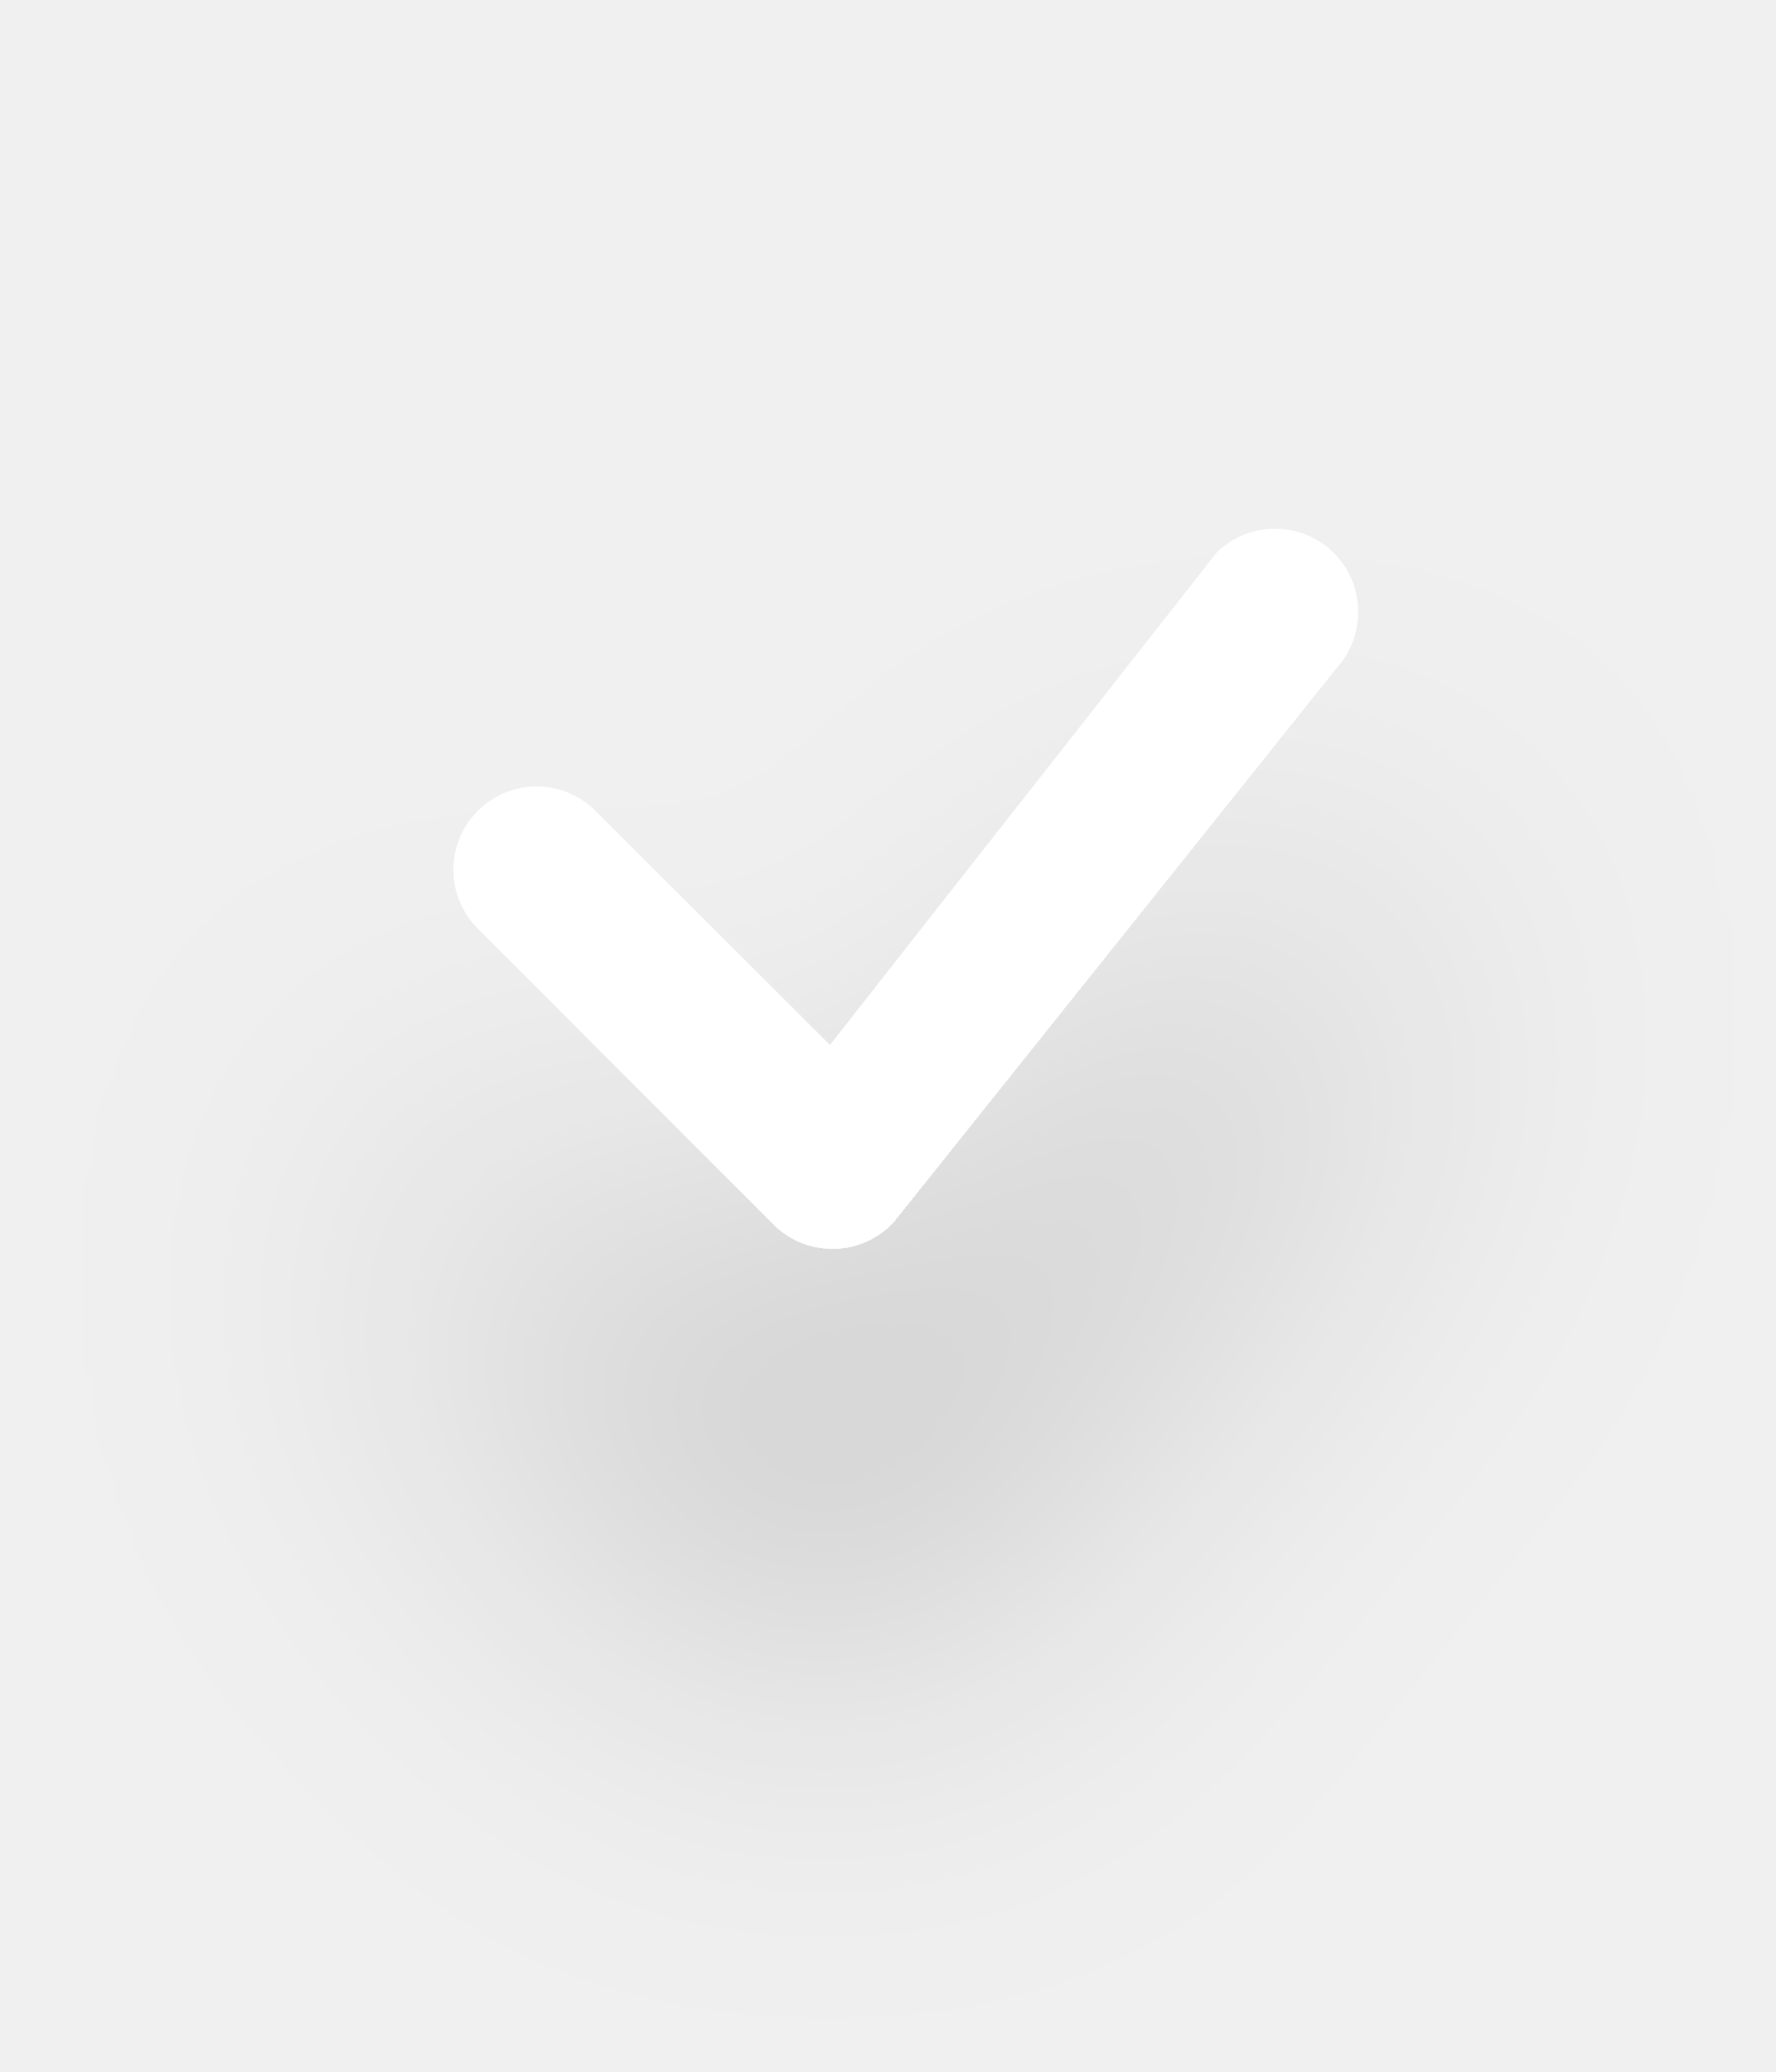
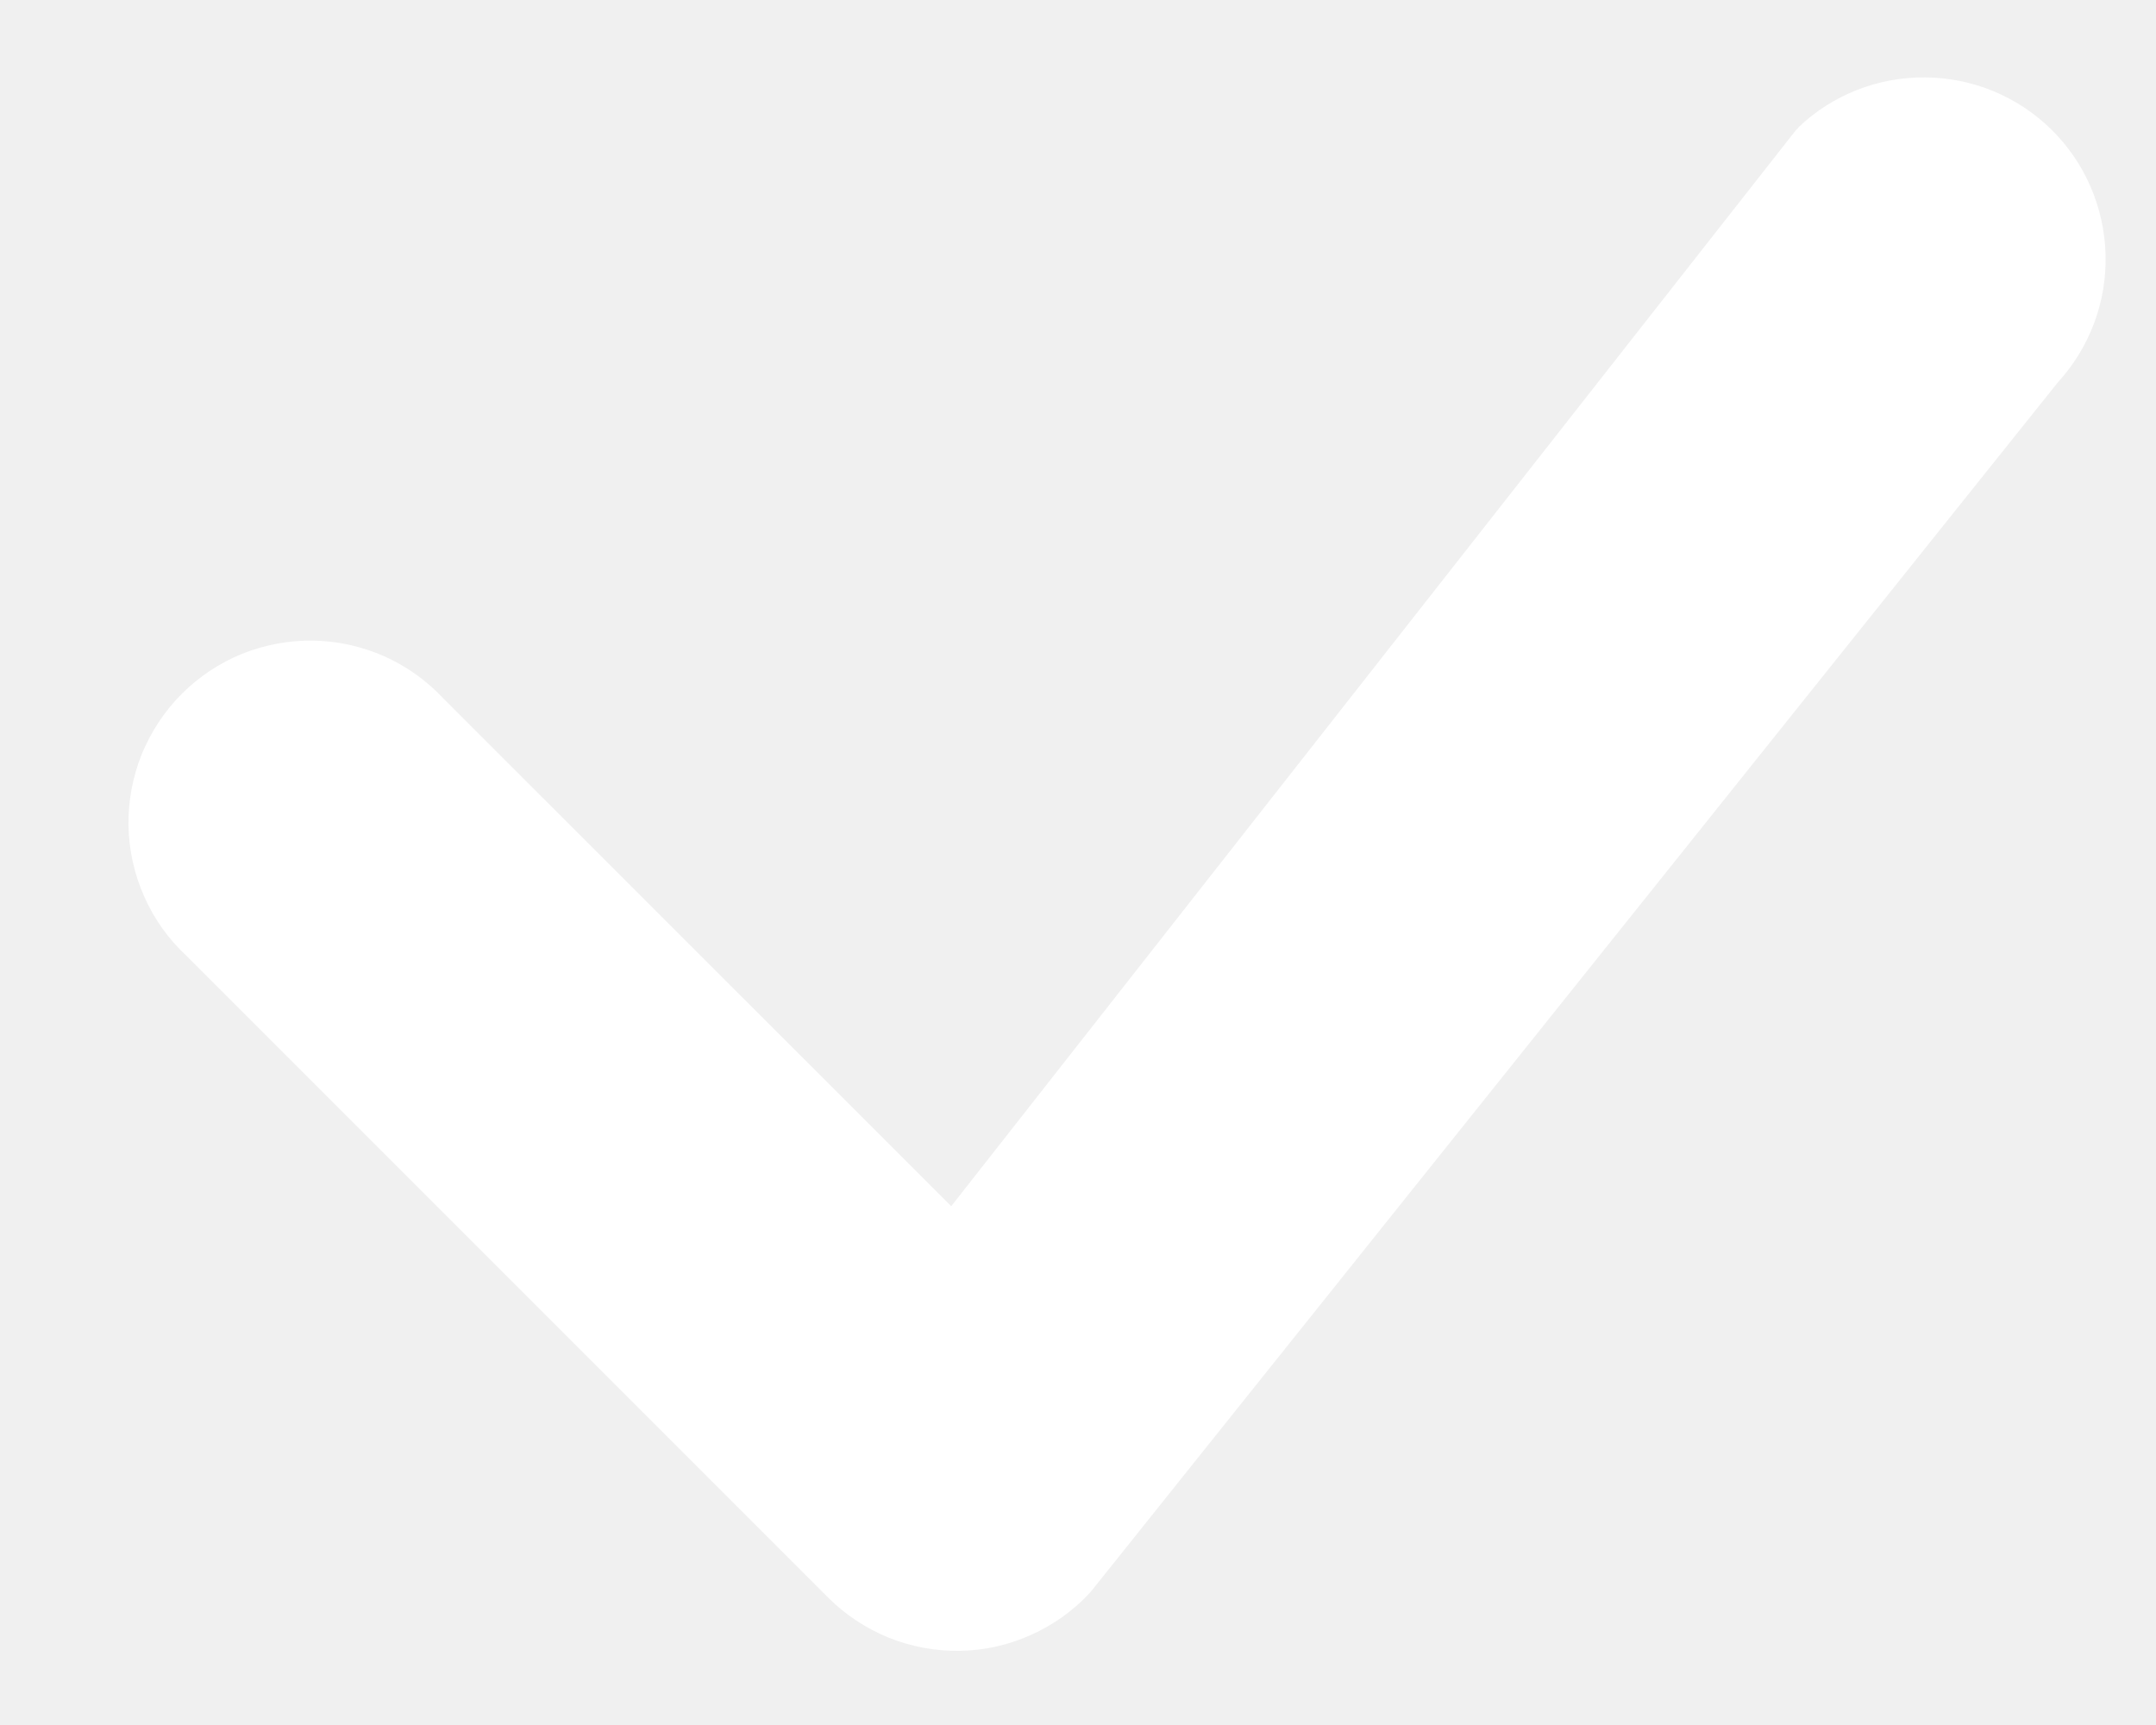
- <svg xmlns="http://www.w3.org/2000/svg" width="18" height="21" viewBox="0 0 18 21" fill="none">
-   <g filter="url(#filter0_d_324_48)">
-     <path d="M12.341 5.591C12.499 5.44 12.71 5.357 12.929 5.359C13.148 5.36 13.358 5.447 13.514 5.6C13.67 5.753 13.761 5.961 13.766 6.18C13.772 6.399 13.693 6.611 13.545 6.773L9.056 12.386C8.979 12.469 8.886 12.536 8.782 12.582C8.679 12.629 8.567 12.654 8.453 12.656C8.34 12.658 8.227 12.637 8.122 12.595C8.017 12.552 7.921 12.489 7.841 12.409L4.864 9.432C4.781 9.355 4.715 9.262 4.669 9.158C4.623 9.055 4.598 8.943 4.596 8.83C4.594 8.716 4.615 8.604 4.657 8.499C4.7 8.394 4.763 8.298 4.843 8.218C4.923 8.138 5.018 8.075 5.123 8.032C5.229 7.99 5.341 7.969 5.454 7.971C5.568 7.973 5.679 7.998 5.783 8.044C5.886 8.09 5.98 8.157 6.057 8.24L8.412 10.594L12.32 5.616C12.327 5.607 12.334 5.599 12.342 5.591H12.341Z" fill="white" />
-   </g>
-   <defs>
-     <filter id="filter0_d_324_48" x="-4" y="0" width="26" height="26" filterUnits="userSpaceOnUse" color-interpolation-filters="sRGB">
-       <feFlood flood-opacity="0" result="BackgroundImageFix" />
-       <feColorMatrix in="SourceAlpha" type="matrix" values="0 0 0 0 0 0 0 0 0 0 0 0 0 0 0 0 0 0 127 0" result="hardAlpha" />
-       <feOffset dy="4" />
-       <feGaussianBlur stdDeviation="2" />
-       <feComposite in2="hardAlpha" operator="out" />
-       <feColorMatrix type="matrix" values="0 0 0 0 0 0 0 0 0 0 0 0 0 0 0 0 0 0 0.25 0" />
-       <feBlend mode="normal" in2="BackgroundImageFix" result="effect1_dropShadow_324_48" />
-       <feBlend mode="normal" in="SourceGraphic" in2="effect1_dropShadow_324_48" result="shape" />
-     </filter>
-   </defs>
+ <svg xmlns="http://www.w3.org/2000/svg" width="10" height="8" viewBox="0 0 10 8" fill="none">
+   <path d="M8.341 0.591C8.499 0.44 8.71 0.357 8.929 0.359C9.148 0.36 9.358 0.447 9.514 0.6C9.67 0.753 9.76 0.961 9.766 1.18C9.772 1.399 9.693 1.611 9.545 1.773L5.056 7.386C4.979 7.469 4.886 7.536 4.782 7.582C4.679 7.629 4.567 7.654 4.453 7.656C4.34 7.658 4.227 7.637 4.122 7.595C4.017 7.552 3.921 7.489 3.841 7.409L0.864 4.432C0.781 4.355 0.715 4.262 0.669 4.158C0.623 4.055 0.598 3.943 0.596 3.83C0.594 3.716 0.615 3.604 0.657 3.499C0.7 3.394 0.763 3.298 0.843 3.218C0.923 3.138 1.018 3.075 1.123 3.032C1.229 2.99 1.341 2.969 1.454 2.971C1.568 2.973 1.679 2.998 1.783 3.044C1.886 3.09 1.98 3.157 2.057 3.24L4.412 5.594L8.32 0.616C8.327 0.607 8.334 0.599 8.342 0.591H8.341Z" fill="white" />
</svg>
